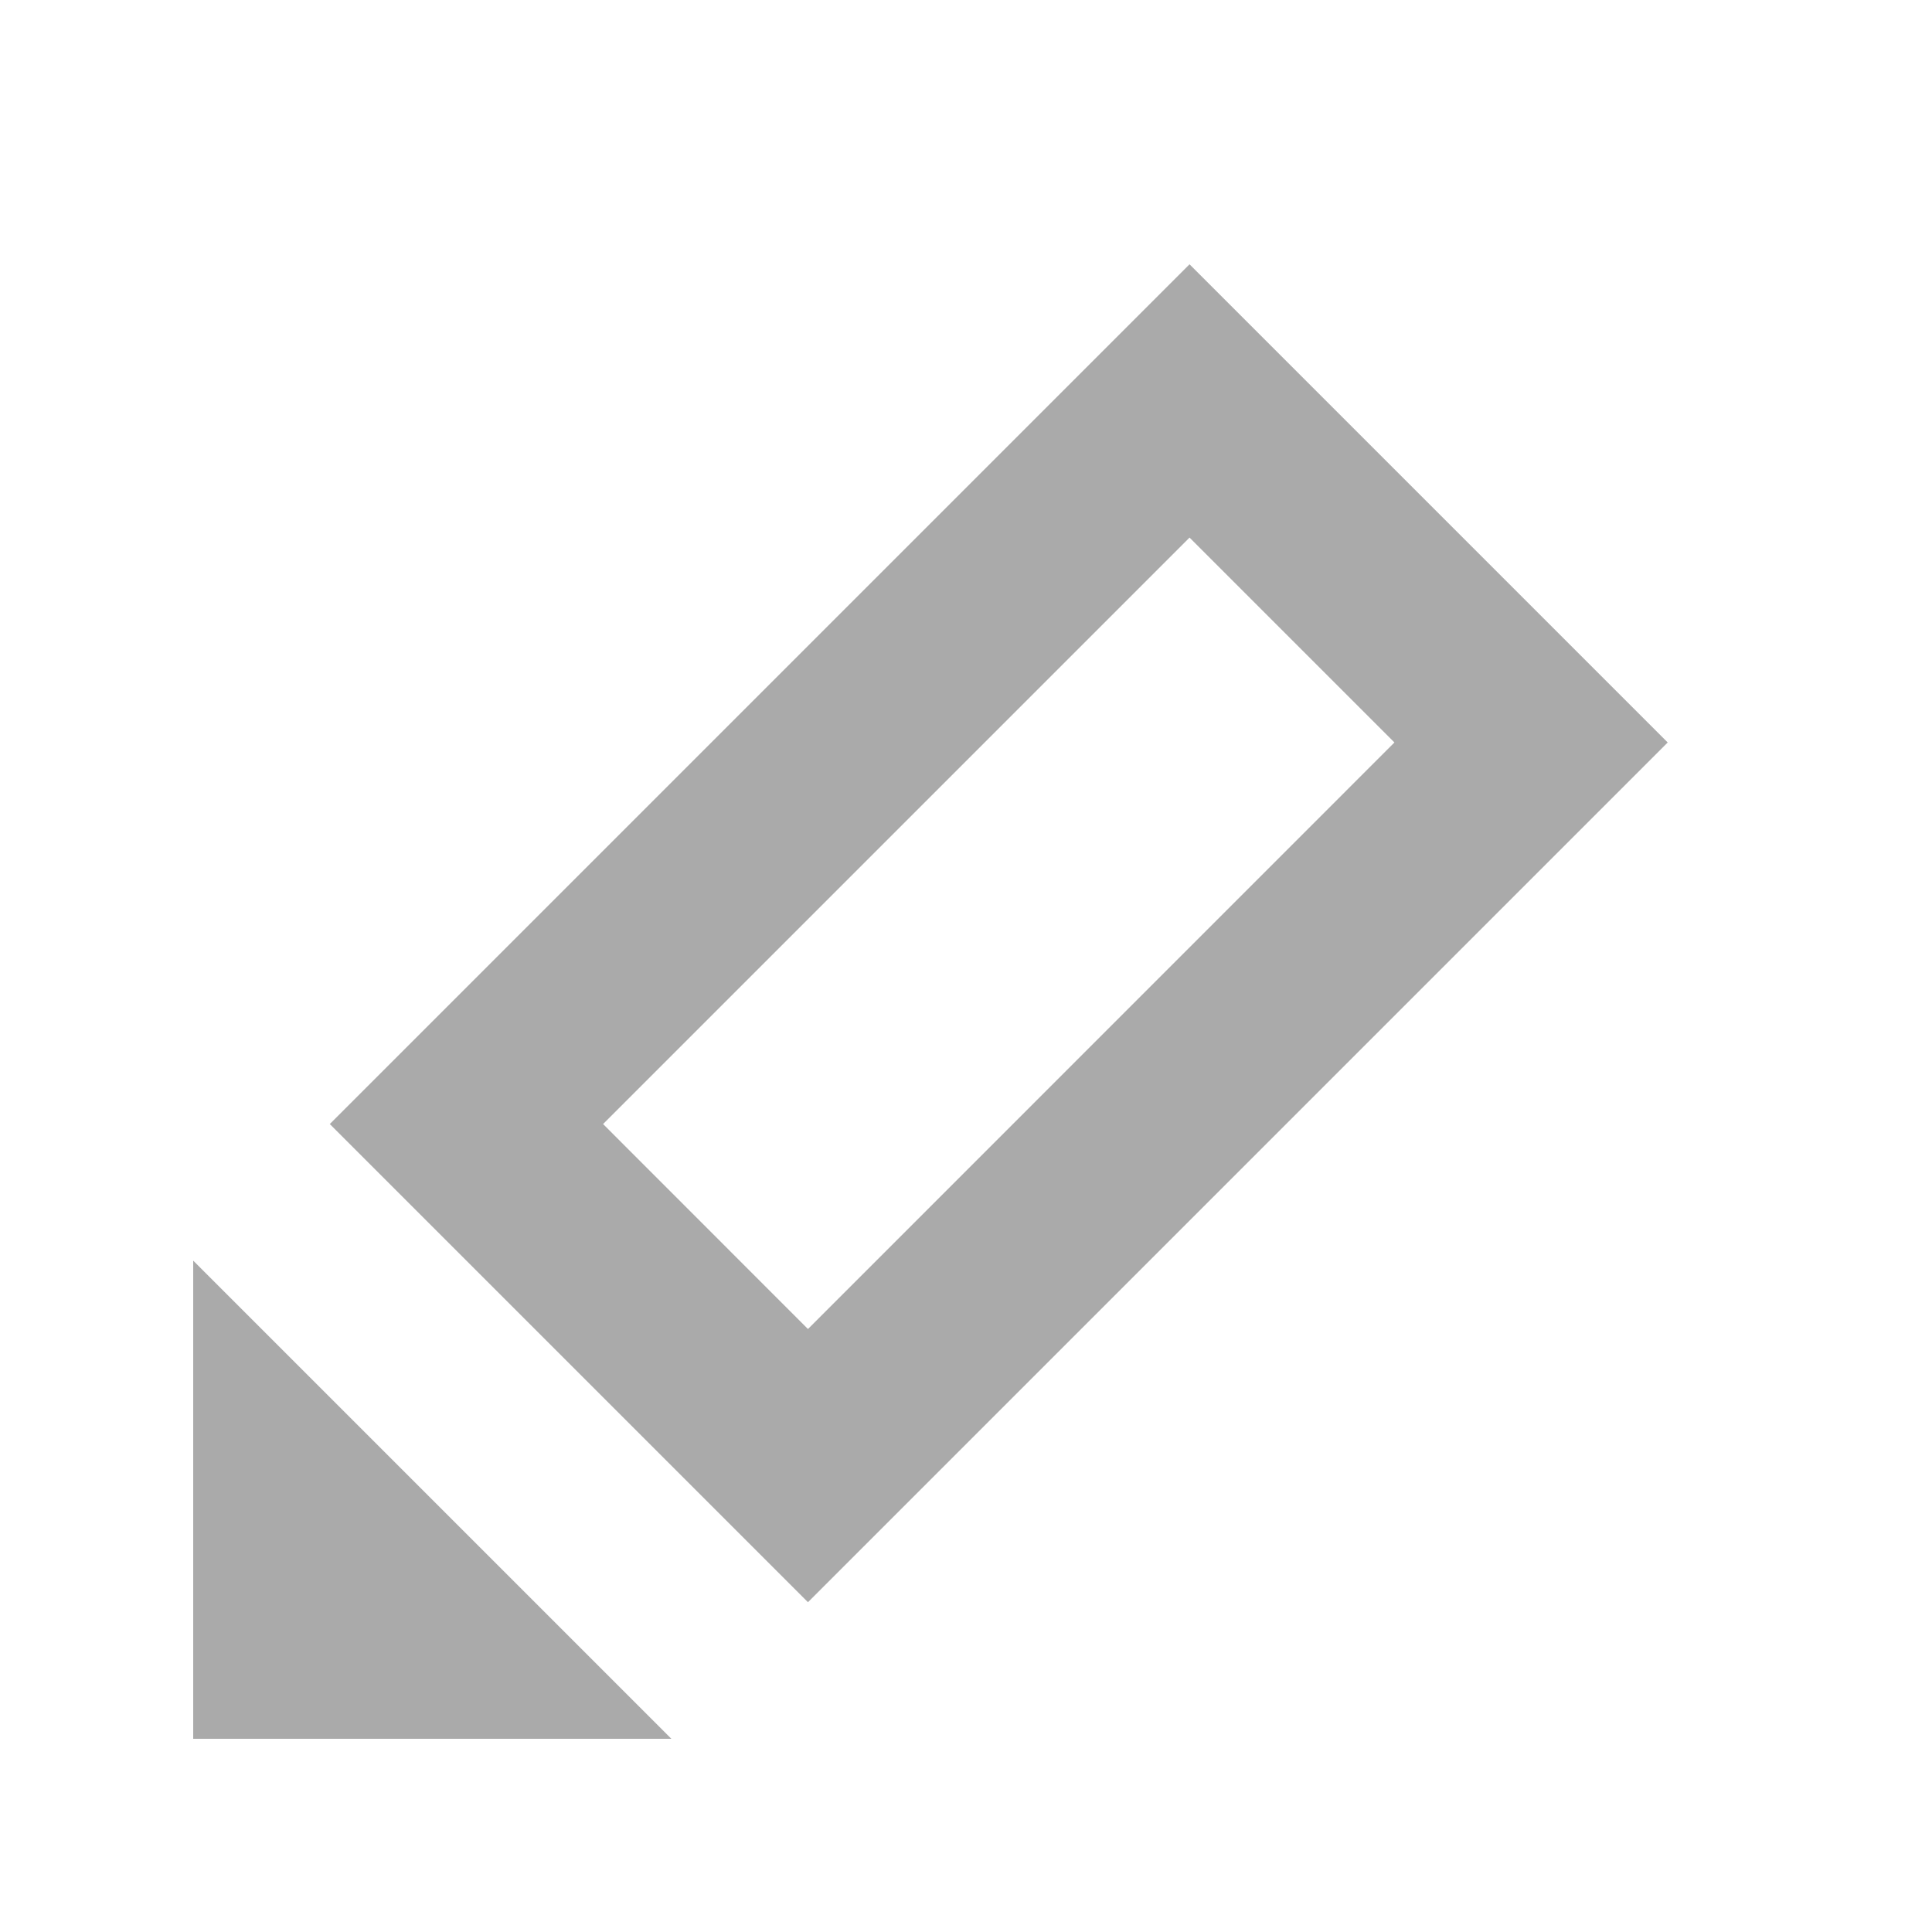
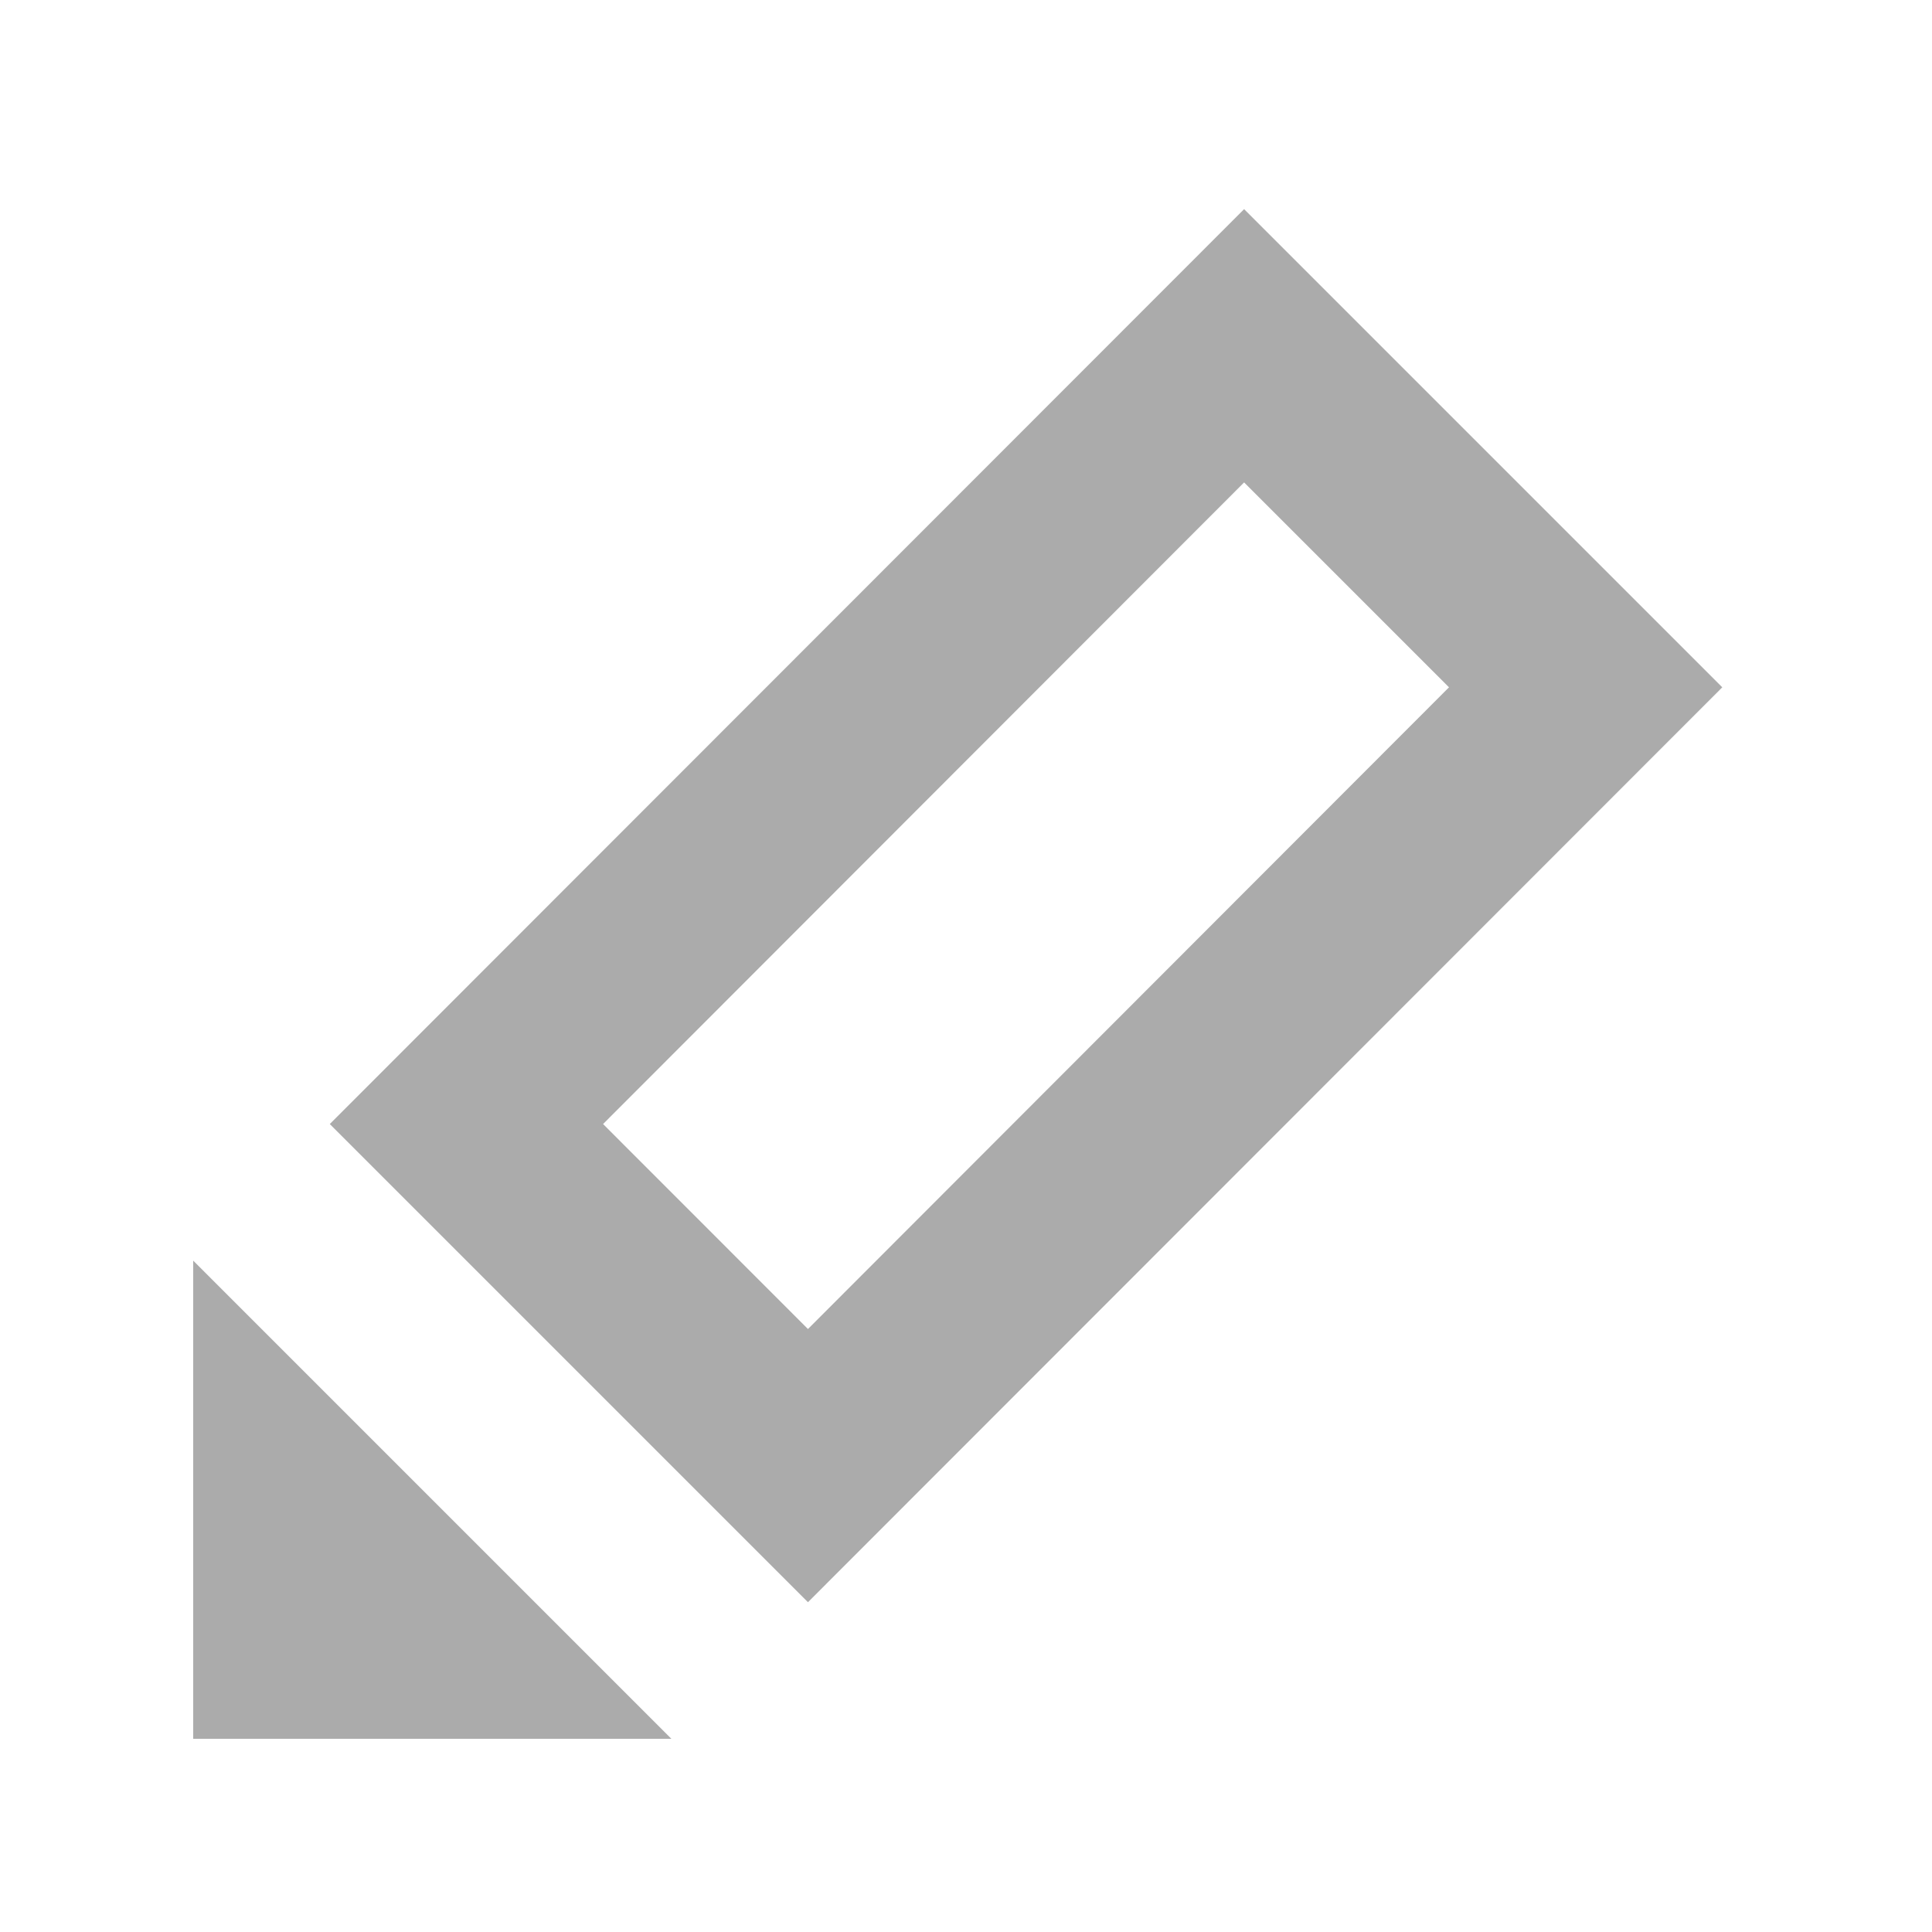
- <svg xmlns="http://www.w3.org/2000/svg" width="20" height="20" viewBox="0 0 20 20">
-   <g fill="#aaa" stroke="none">
-     <path d="M12.314 2.736l-8.9 8.9 4.95 4.95 8.9-8.9zm0 2.829l2.121 2.121-6.071 6.072-2.121-2.122z" />
-     <path d="M6.95 18H2v-4.95z" />
-   </g>
+ <svg xmlns="http://www.w3.org/2000/svg" height="20" width="20">
+   <path d="M12.879 2.165l-9.465 9.471 4.95 4.95 9.465-9.471zm0 2.829L15 7.115l-6.636 6.643-2.121-2.122zM6.95 18H2v-4.95z" opacity=".33" />
</svg>
